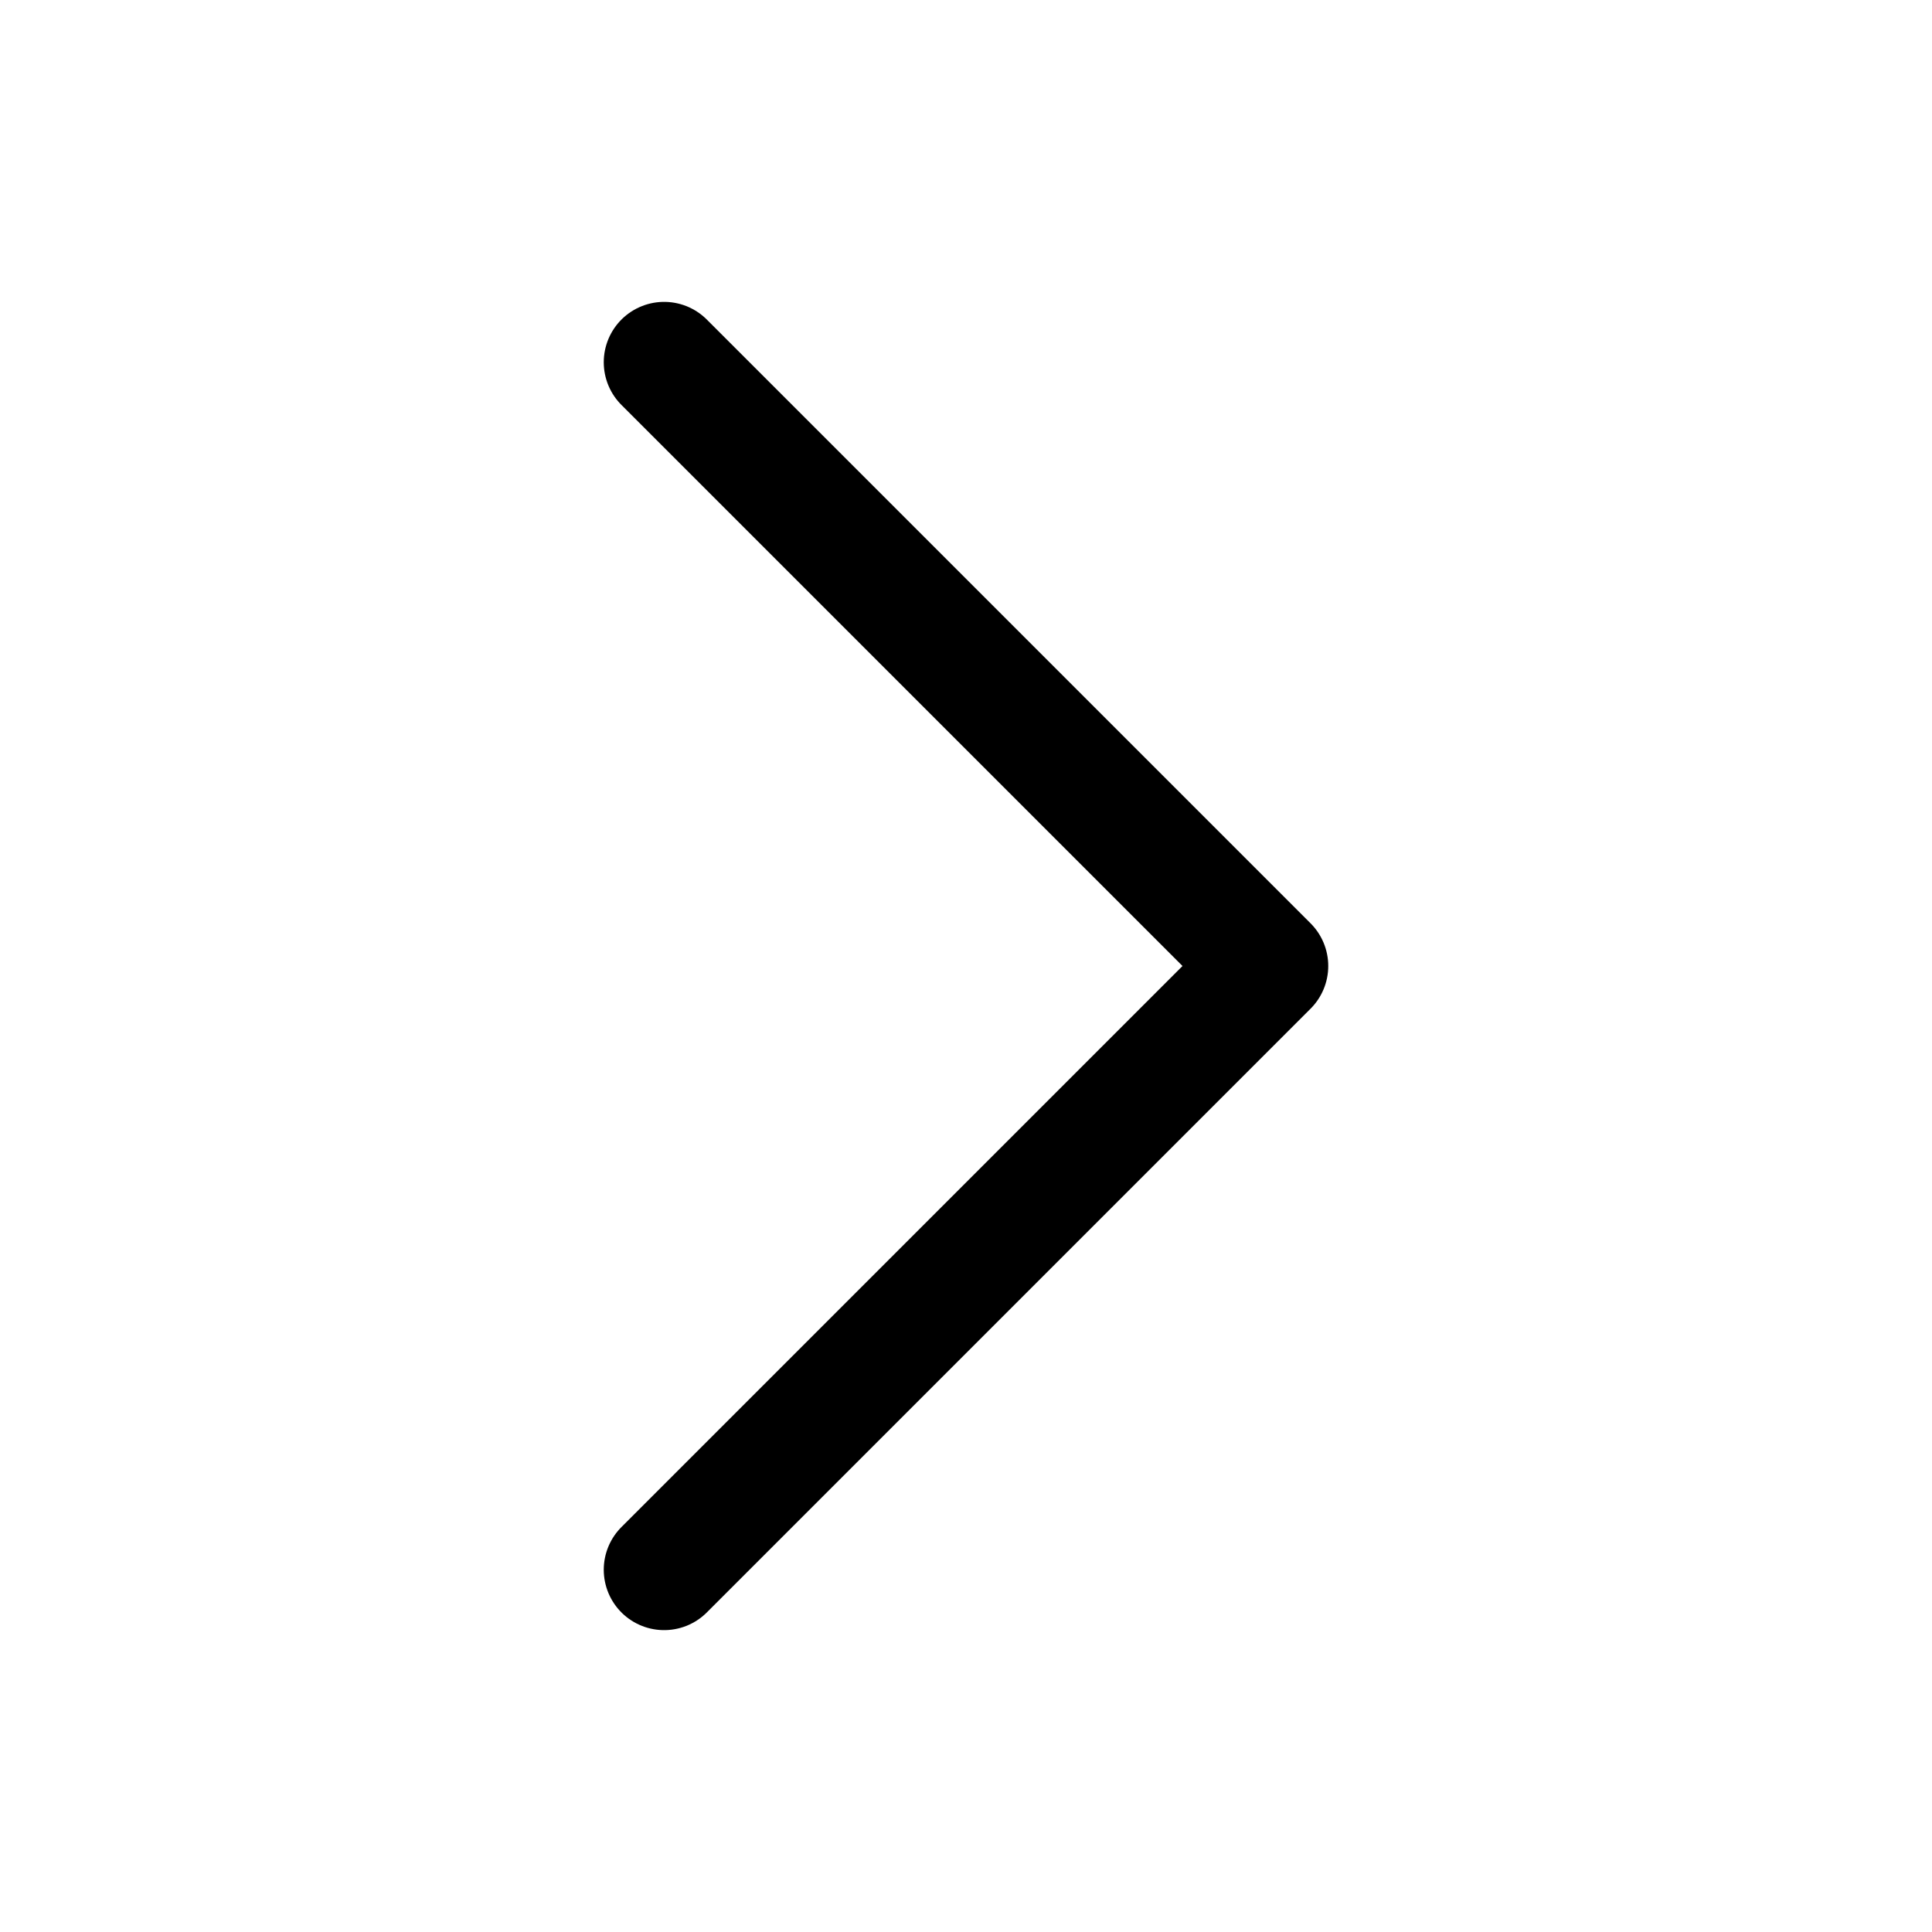
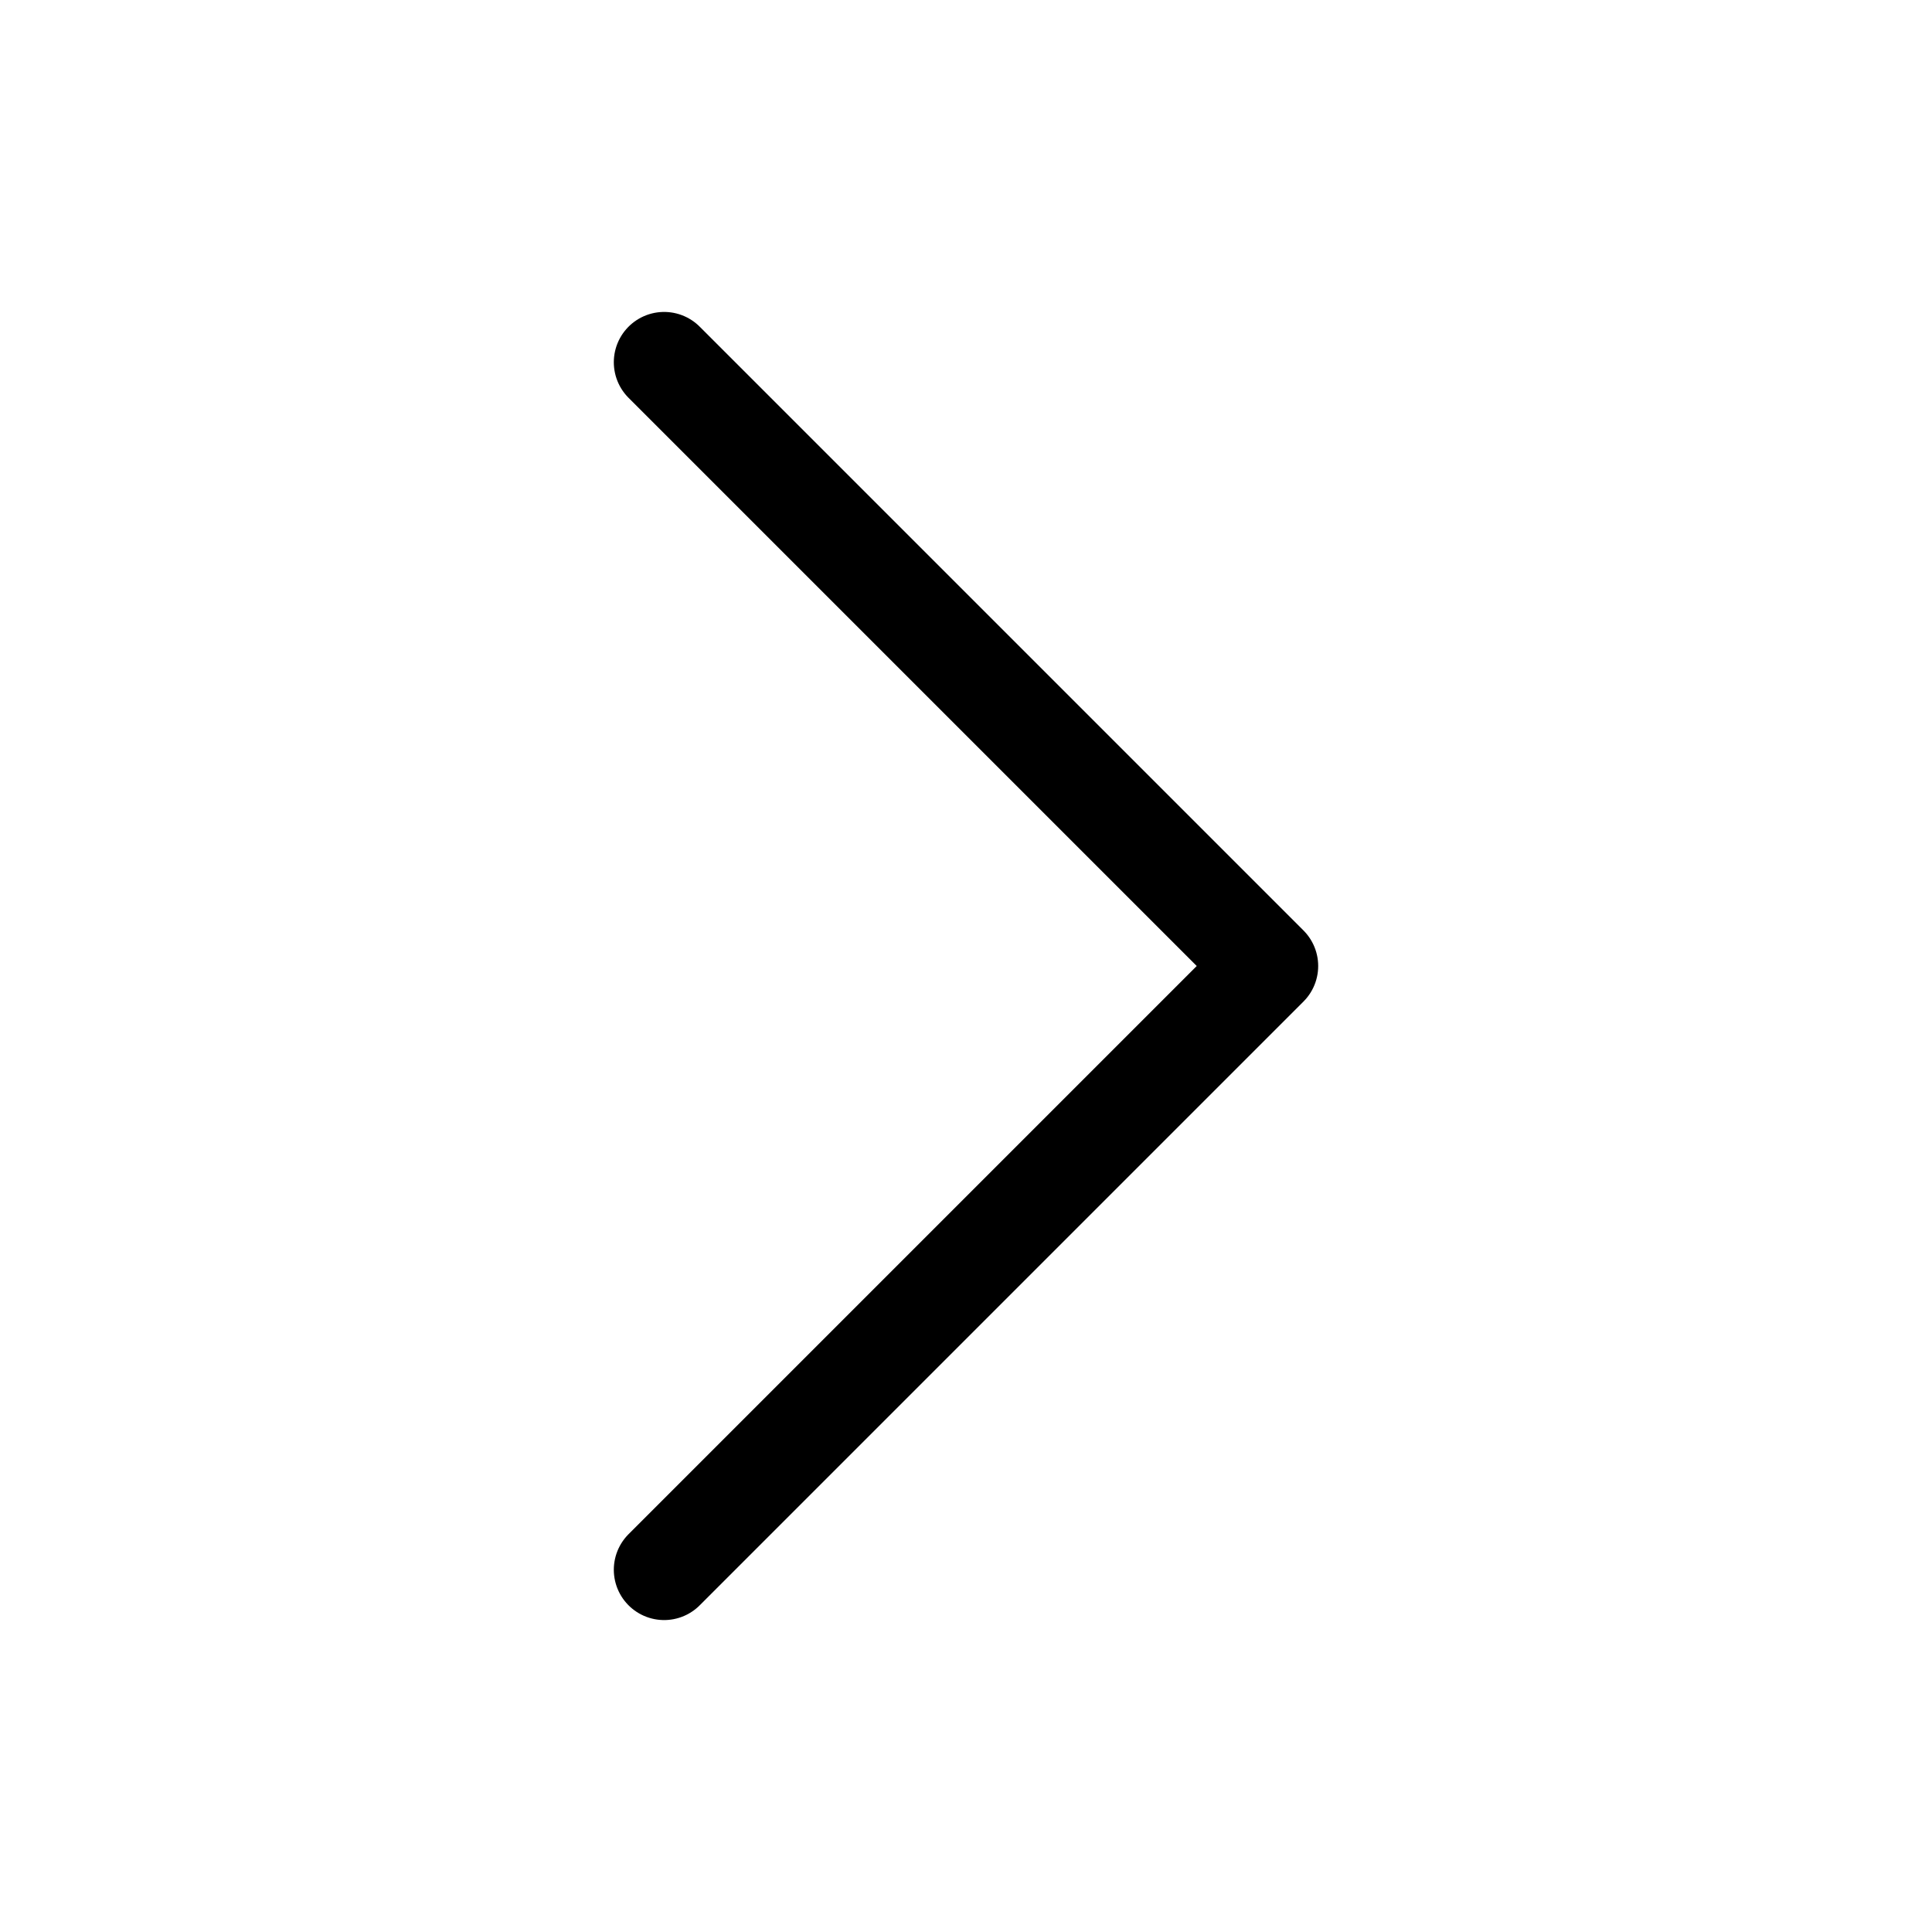
- <svg xmlns="http://www.w3.org/2000/svg" fill="none" viewBox="0 0 24 24" stroke-width="1.5" stroke="currentColor">
+ <svg xmlns="http://www.w3.org/2000/svg" fill="none" viewBox="0 0 24 24" stroke-width="1.25" stroke="currentColor">
  <path stroke-linecap="round" stroke-linejoin="round" d="m8.25 4.5 7.5 7.5-7.5 7.5" />
</svg>
